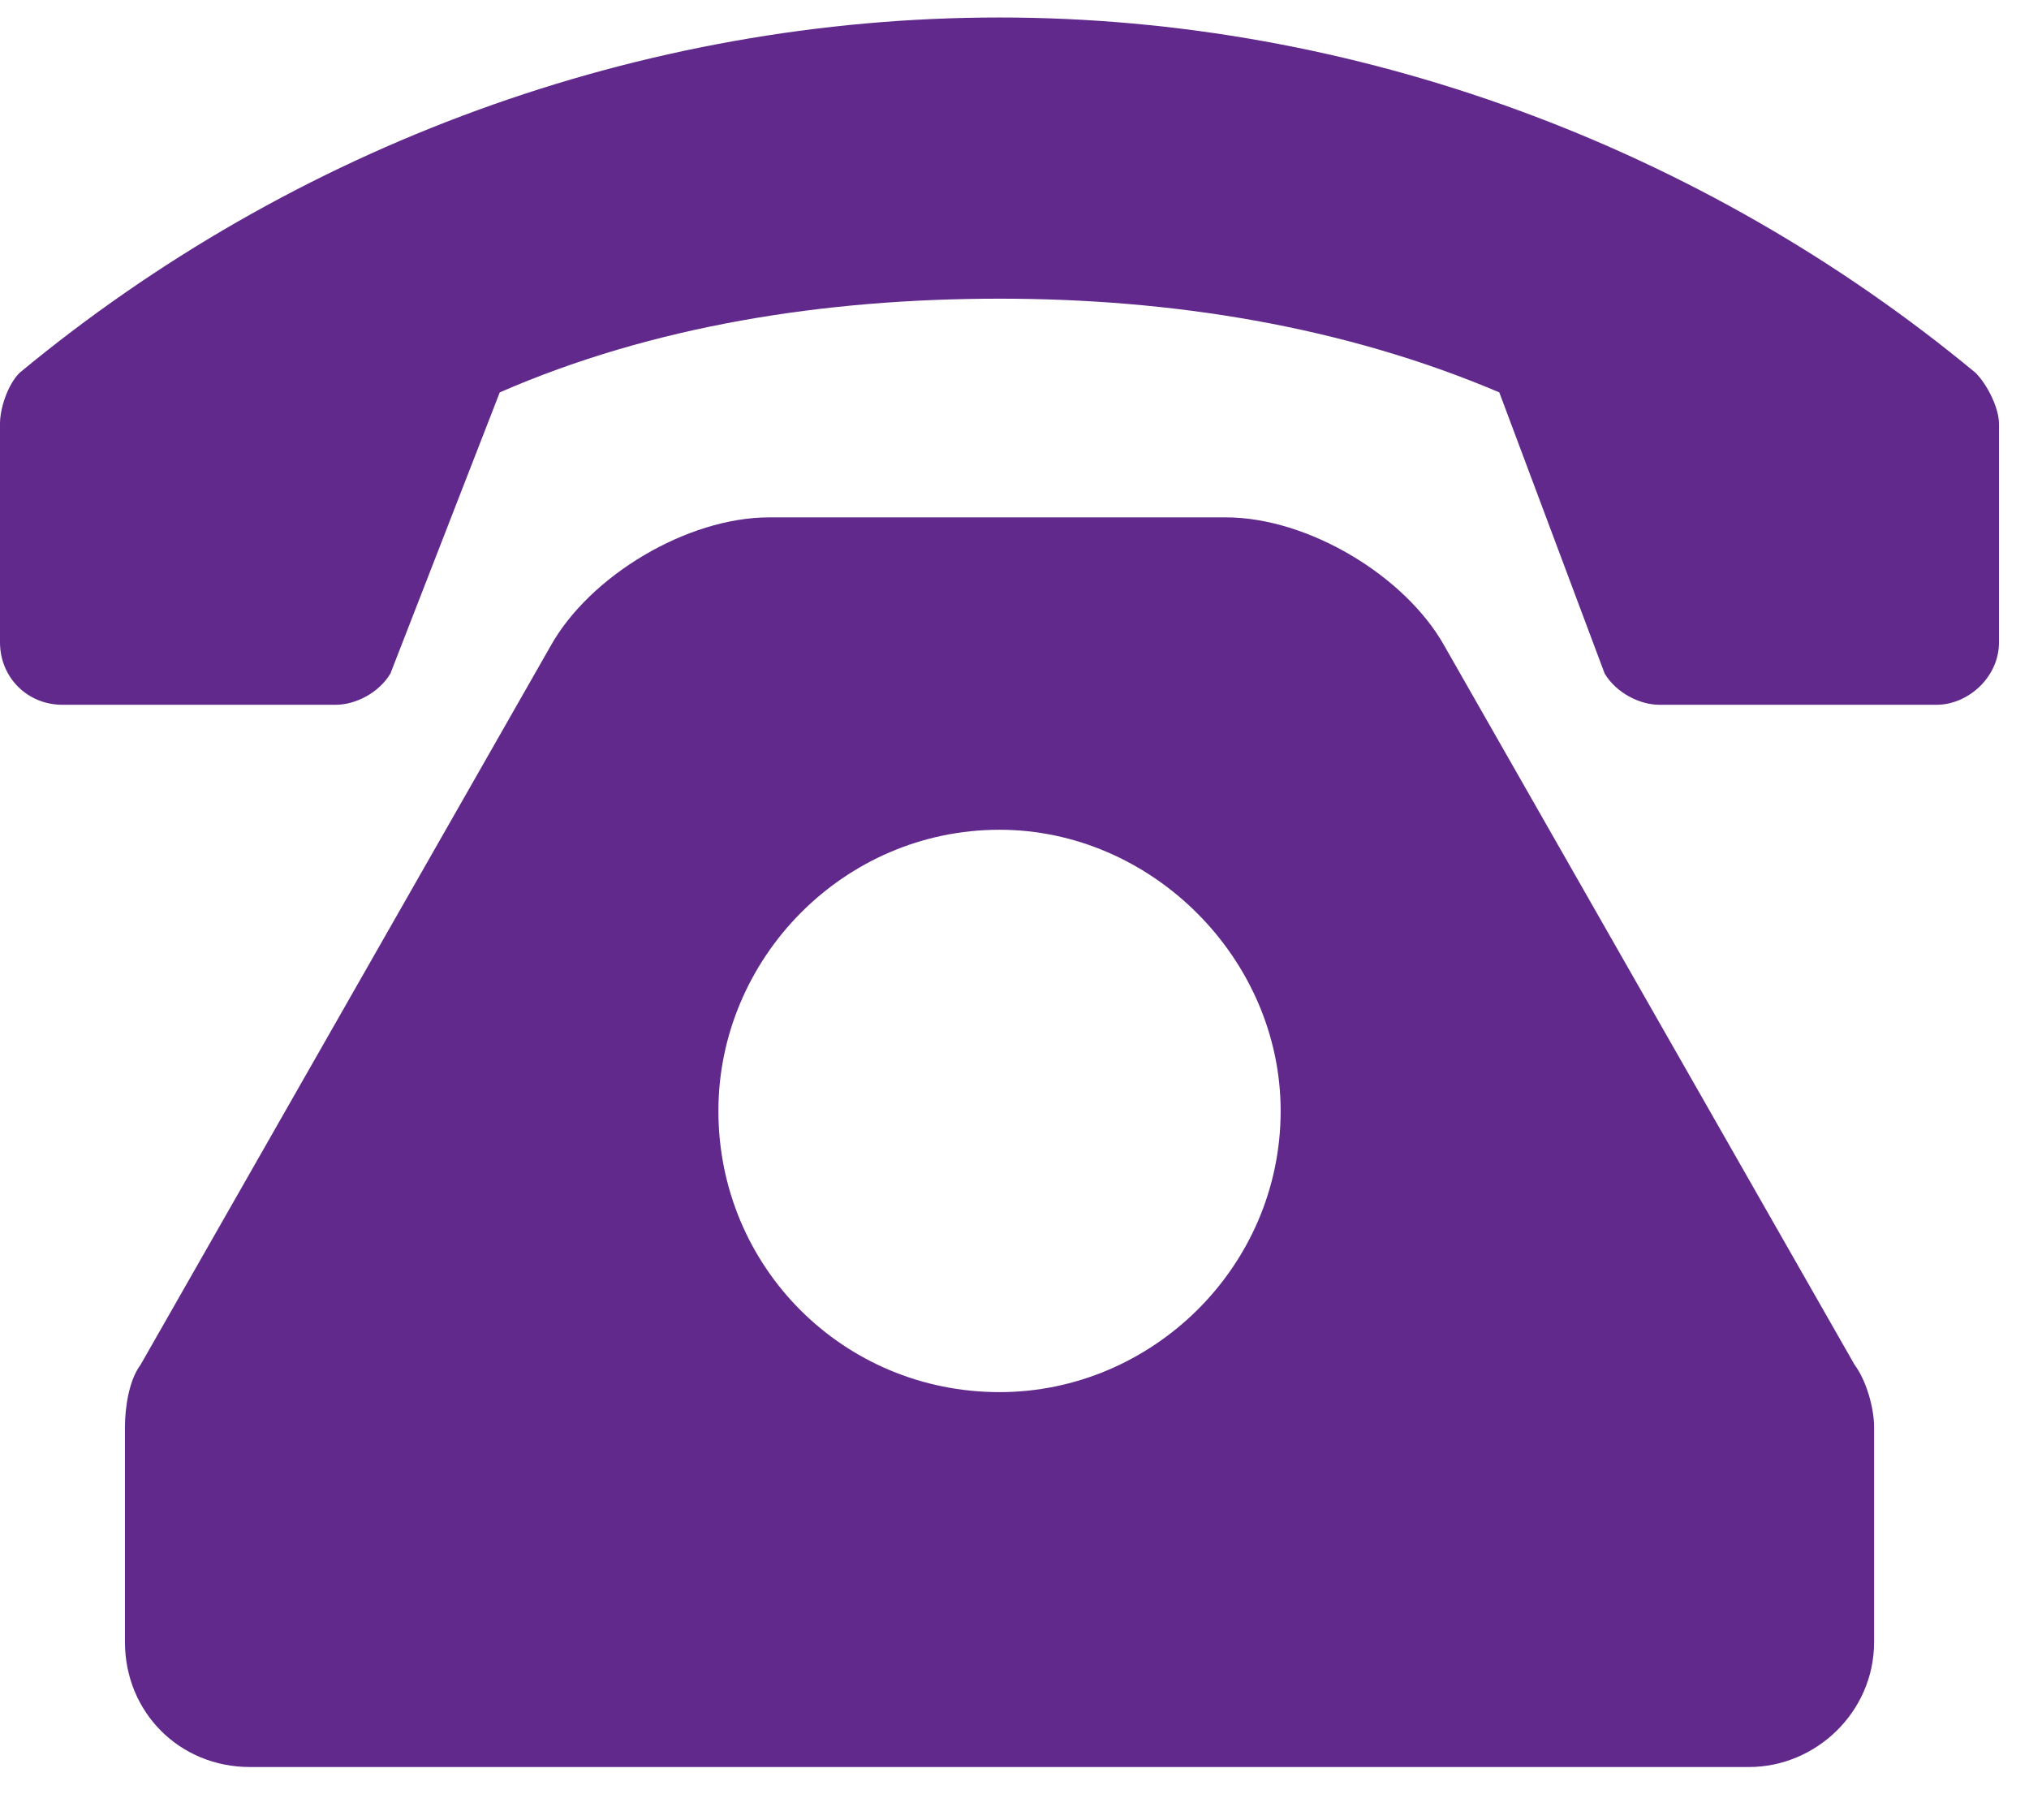
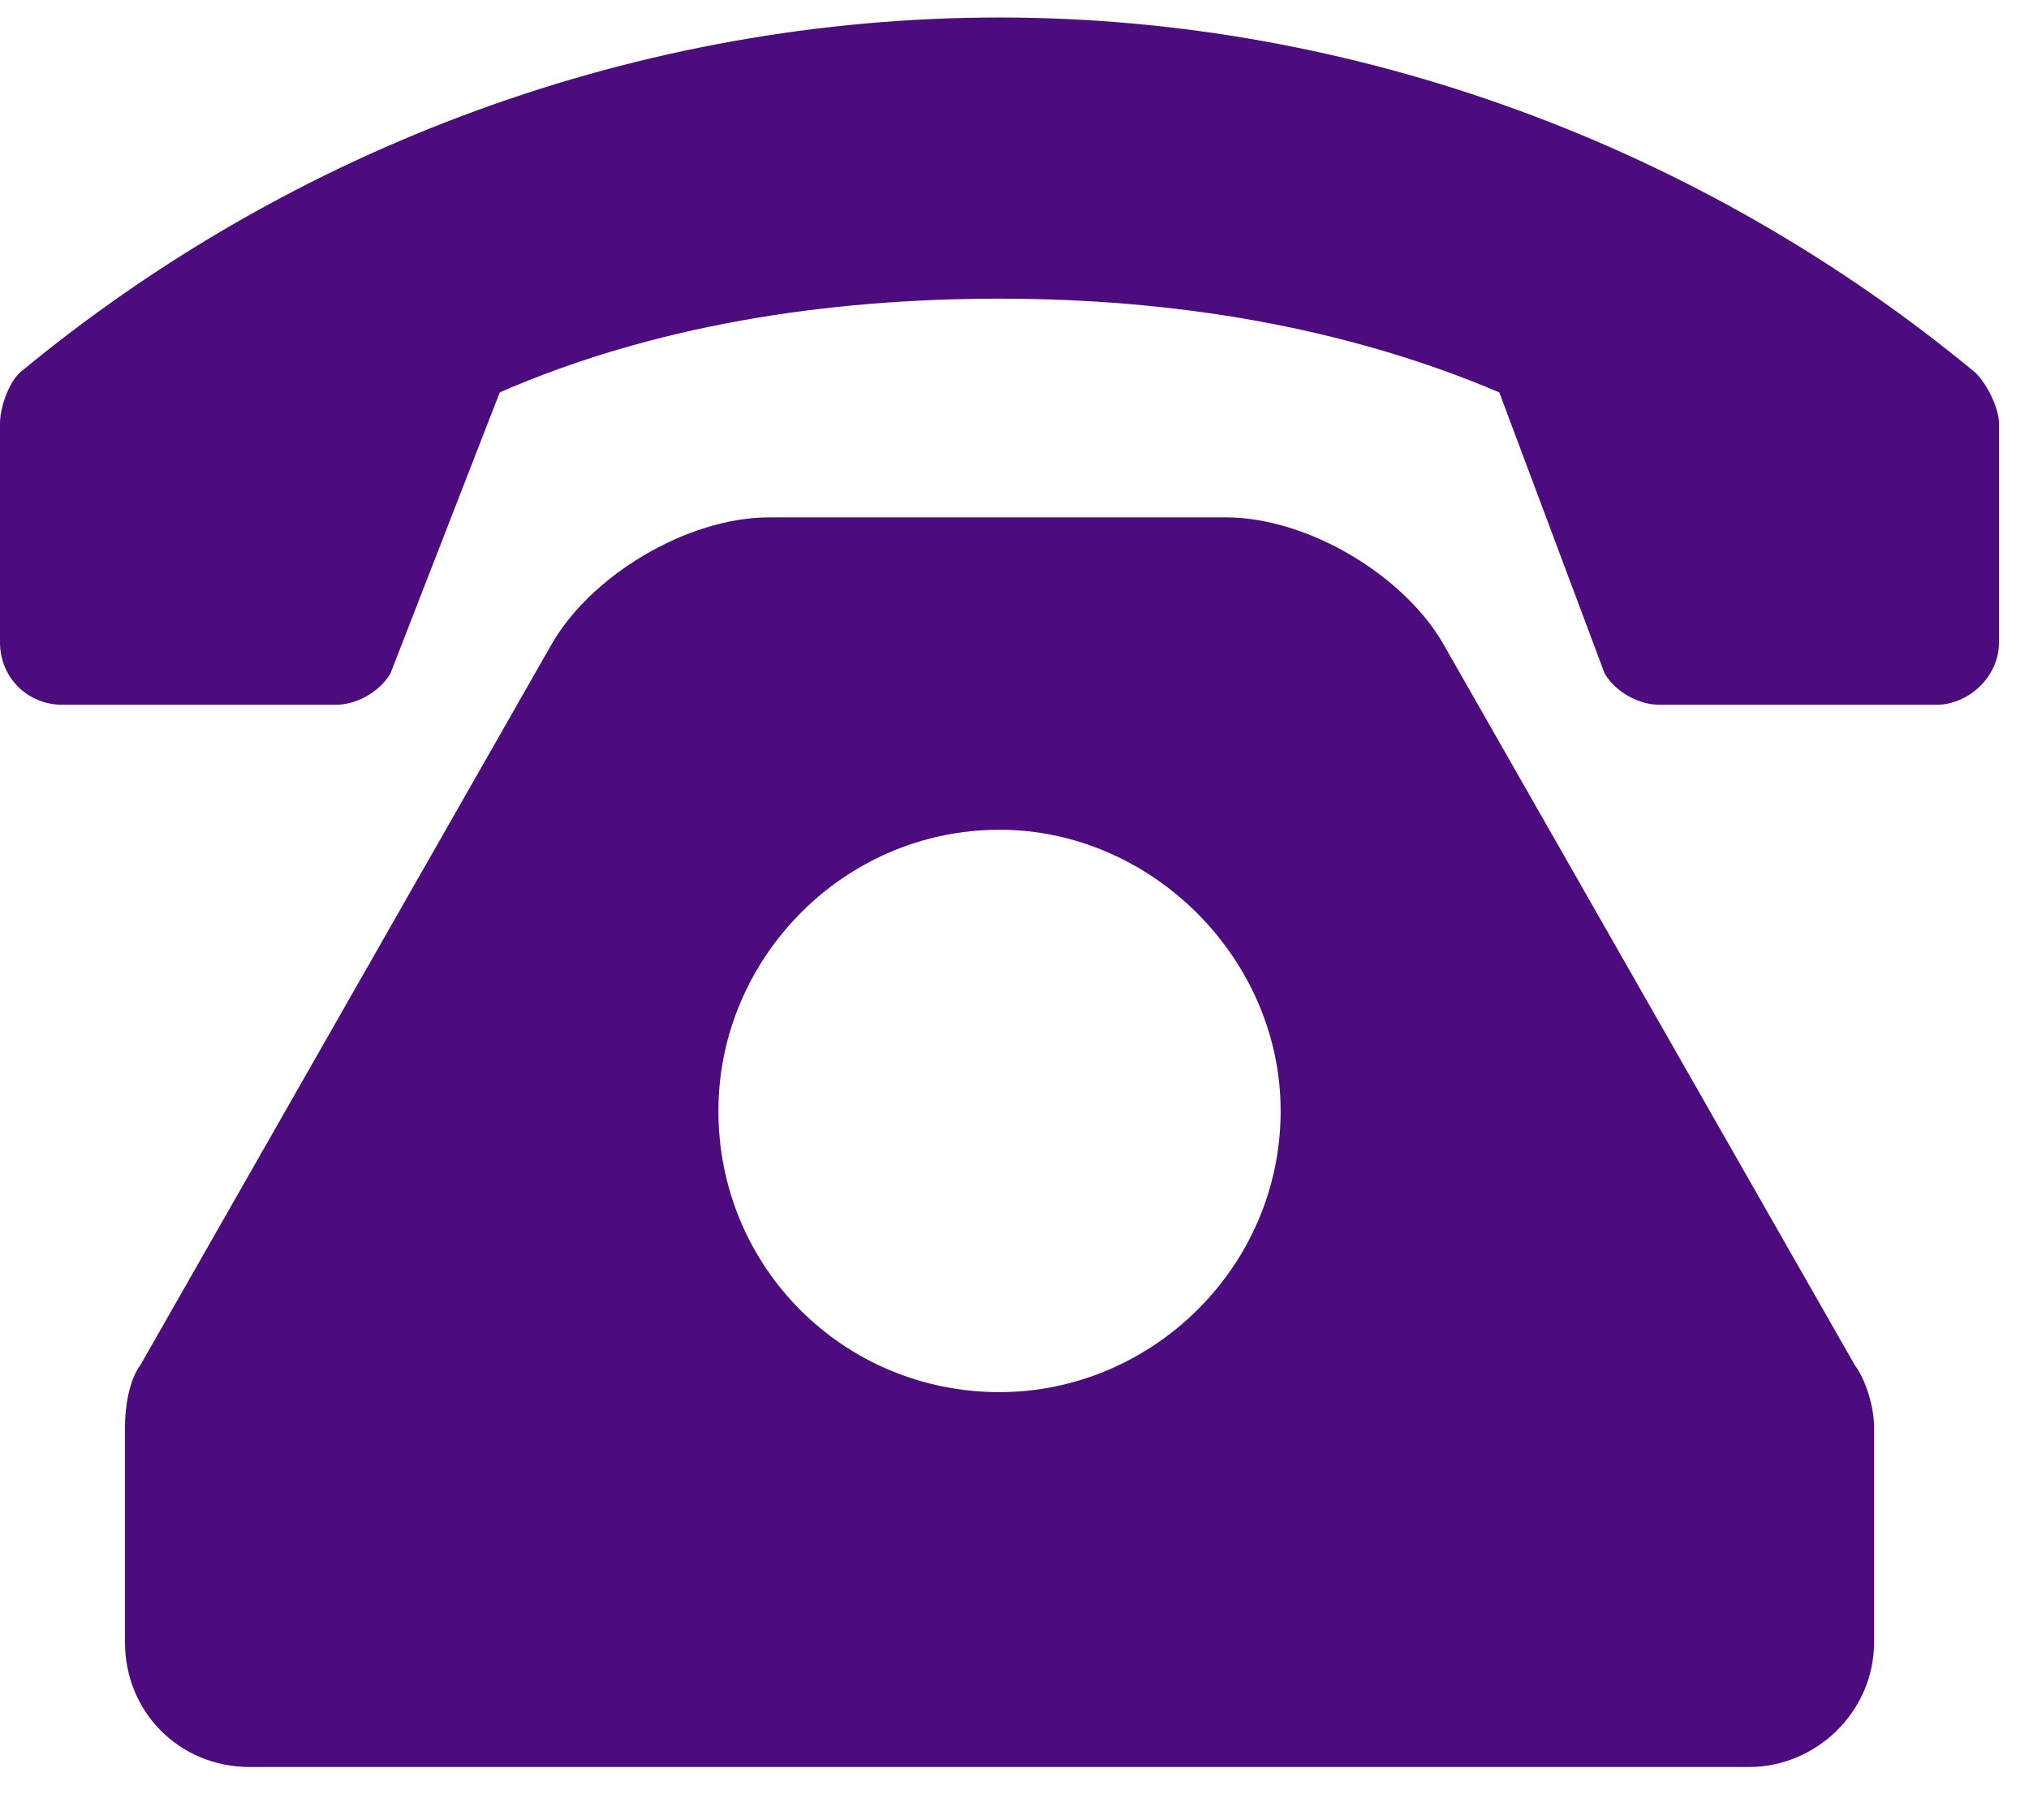
<svg xmlns="http://www.w3.org/2000/svg" width="29" height="26" viewBox="0 0 29 26" fill="none">
-   <path d="M20.647 9.234C20.089 8.23 18.694 7.393 17.522 7.393H10.993C9.821 7.393 8.426 8.23 7.868 9.234L2.009 19.502C1.842 19.725 1.786 20.116 1.786 20.395V23.464C1.786 24.469 2.567 25.25 3.571 25.25H25C25.949 25.25 26.786 24.469 26.786 23.464V20.395C26.786 20.116 26.674 19.725 26.507 19.502L20.647 9.234ZM14.286 19.893C12.054 19.893 10.268 18.107 10.268 15.875C10.268 13.699 12.054 11.857 14.286 11.857C16.462 11.857 18.304 13.699 18.304 15.875C18.304 18.107 16.462 19.893 14.286 19.893ZM28.237 5.328C24.33 2.092 19.364 0.25 14.286 0.25C9.152 0.25 4.185 2.092 0.279 5.328C0.112 5.496 0 5.83 0 6.054V9.179C0 9.681 0.391 10.071 0.893 10.071H4.799C5.078 10.071 5.413 9.904 5.58 9.625L7.143 5.607C9.319 4.658 11.775 4.268 14.286 4.268C16.741 4.268 19.196 4.658 21.429 5.607L22.935 9.625C23.103 9.904 23.438 10.071 23.716 10.071H27.679C28.125 10.071 28.571 9.681 28.571 9.179V6.054C28.571 5.83 28.404 5.496 28.237 5.328Z" fill="#61298C" />
+   <path d="M20.647 9.234C20.089 8.23 18.694 7.393 17.522 7.393H10.993C9.821 7.393 8.426 8.23 7.868 9.234L2.009 19.502C1.842 19.725 1.786 20.116 1.786 20.395V23.464C1.786 24.469 2.567 25.25 3.571 25.25H25C25.949 25.25 26.786 24.469 26.786 23.464V20.395C26.786 20.116 26.674 19.725 26.507 19.502L20.647 9.234ZM14.286 19.893C12.054 19.893 10.268 18.107 10.268 15.875C10.268 13.699 12.054 11.857 14.286 11.857C16.462 11.857 18.304 13.699 18.304 15.875C18.304 18.107 16.462 19.893 14.286 19.893ZM28.237 5.328C24.33 2.092 19.364 0.25 14.286 0.25C9.152 0.25 4.185 2.092 0.279 5.328C0.112 5.496 0 5.83 0 6.054V9.179C0 9.681 0.391 10.071 0.893 10.071H4.799C5.078 10.071 5.413 9.904 5.58 9.625L7.143 5.607C9.319 4.658 11.775 4.268 14.286 4.268C16.741 4.268 19.196 4.658 21.429 5.607L22.935 9.625C23.103 9.904 23.438 10.071 23.716 10.071H27.679C28.125 10.071 28.571 9.681 28.571 9.179V6.054C28.571 5.83 28.404 5.496 28.237 5.328Z" fill="#4C0C7E" />
</svg>
